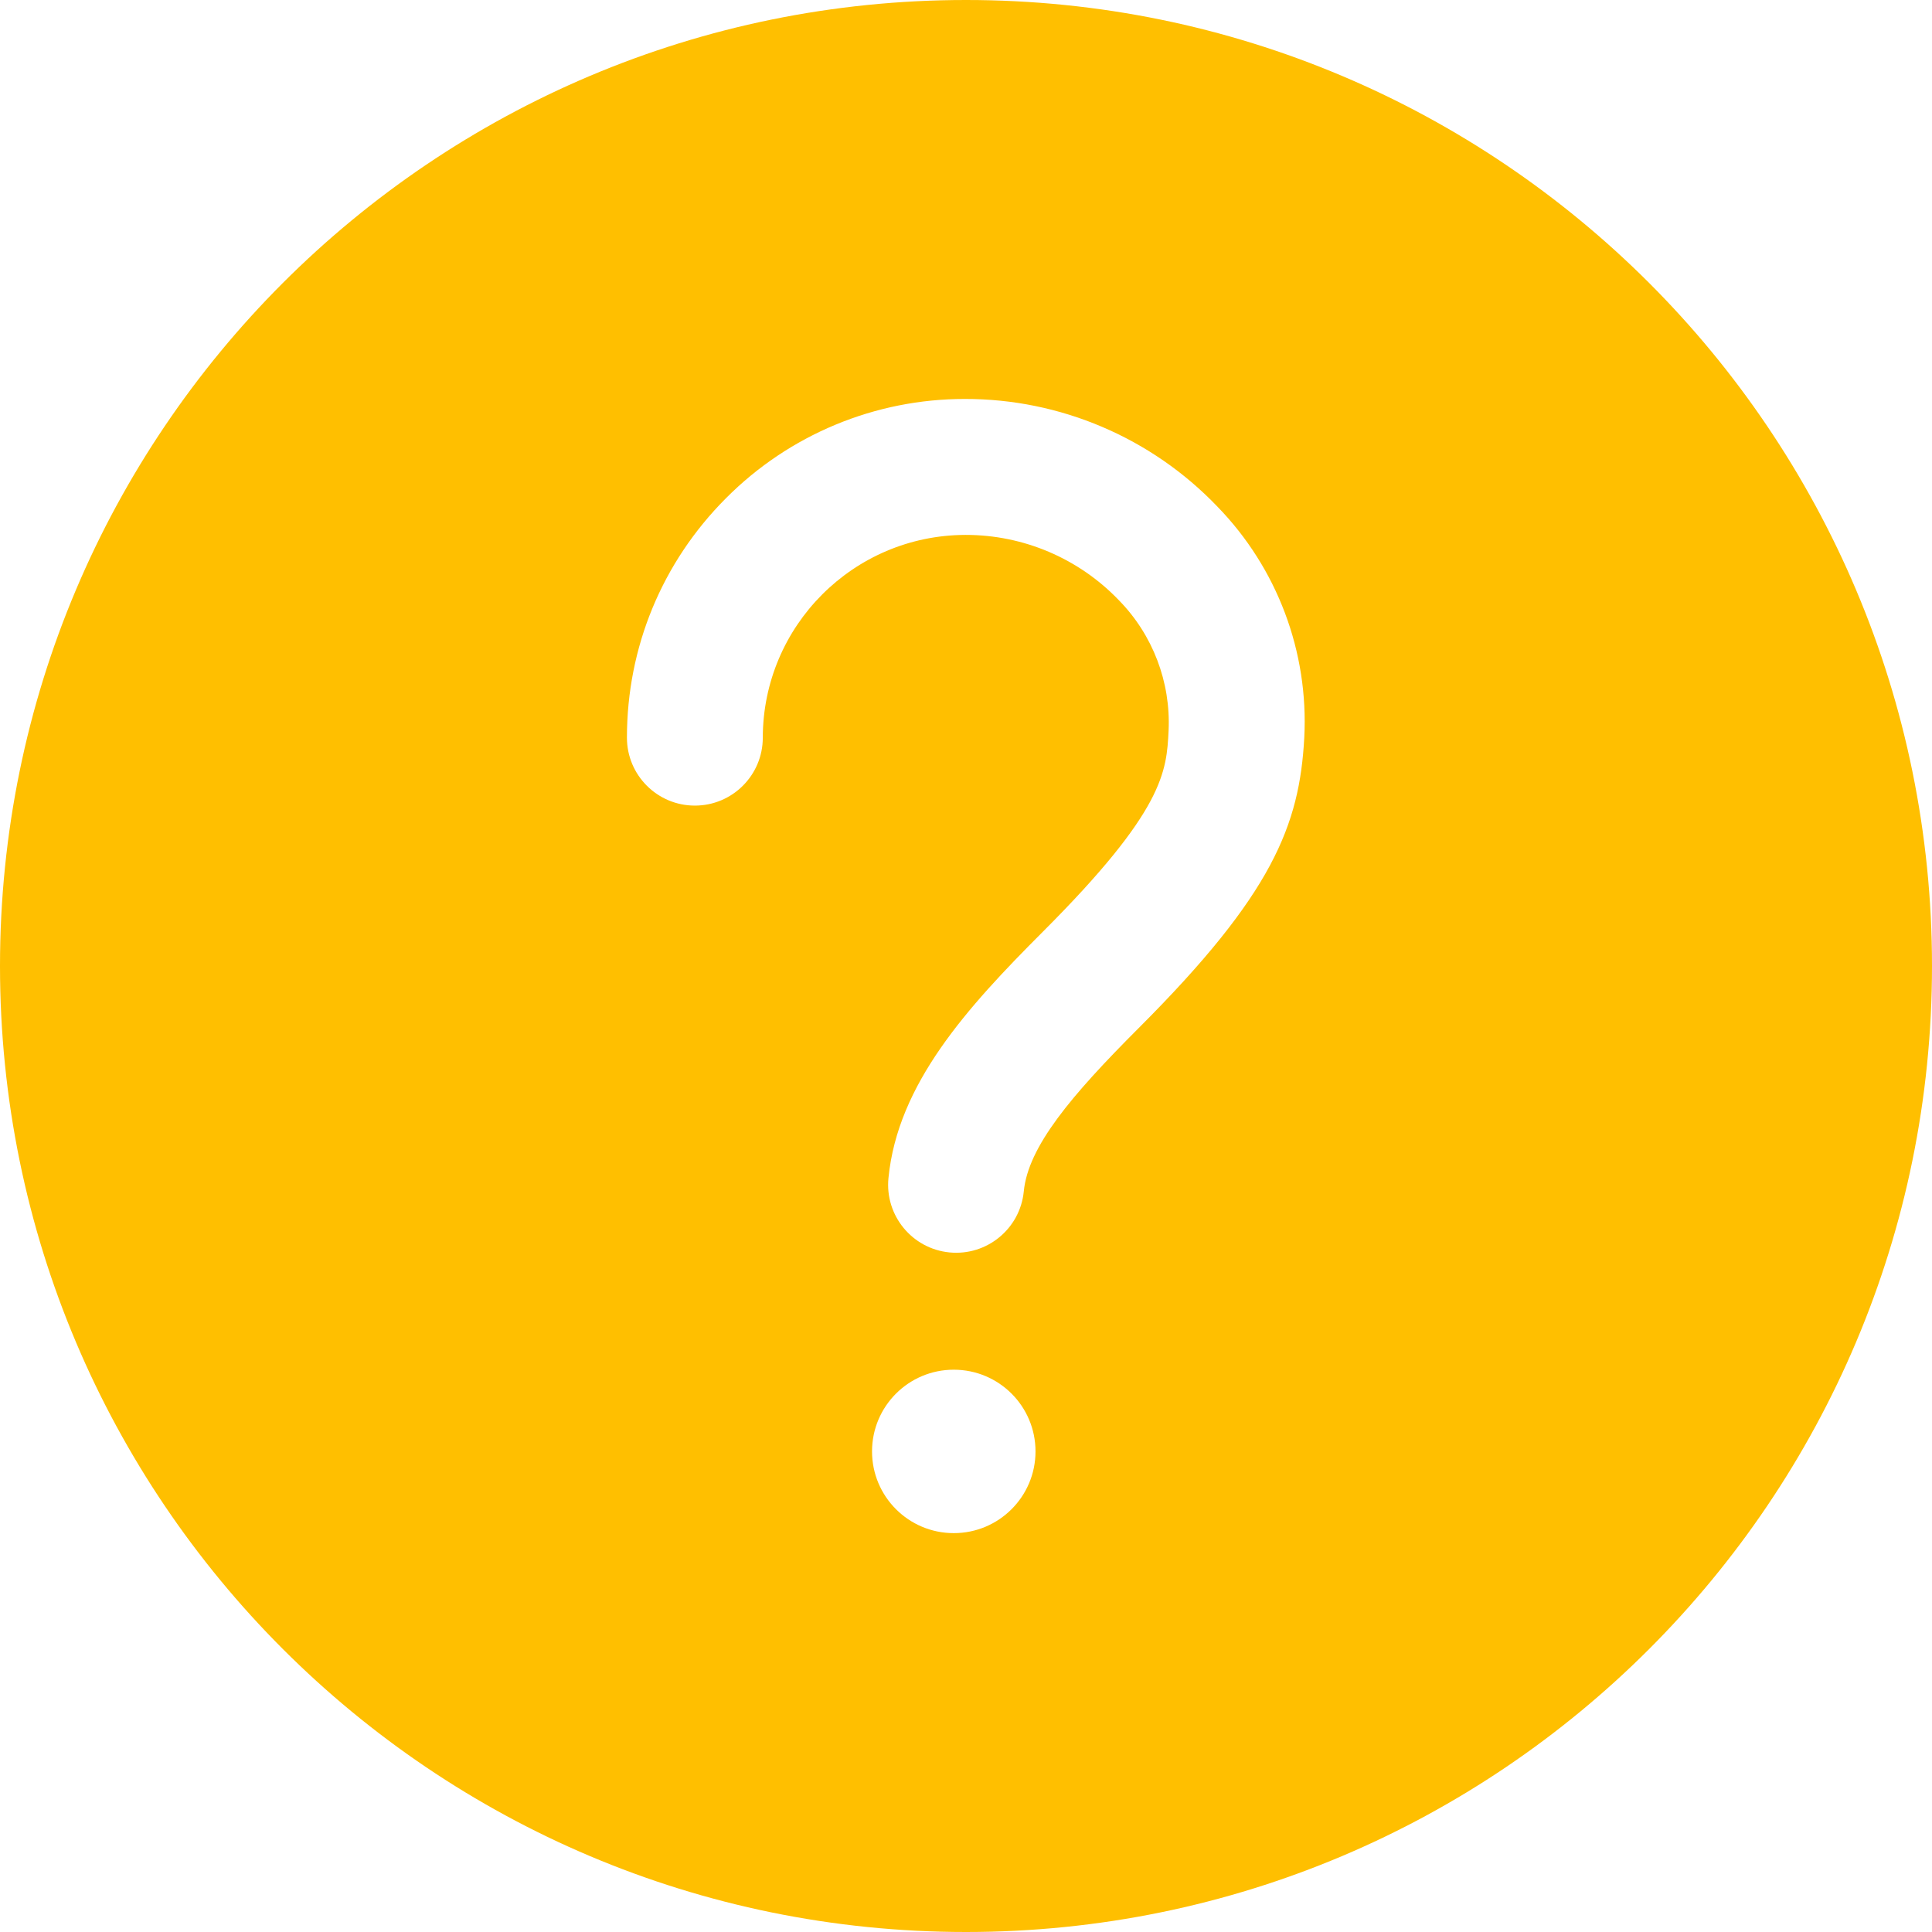
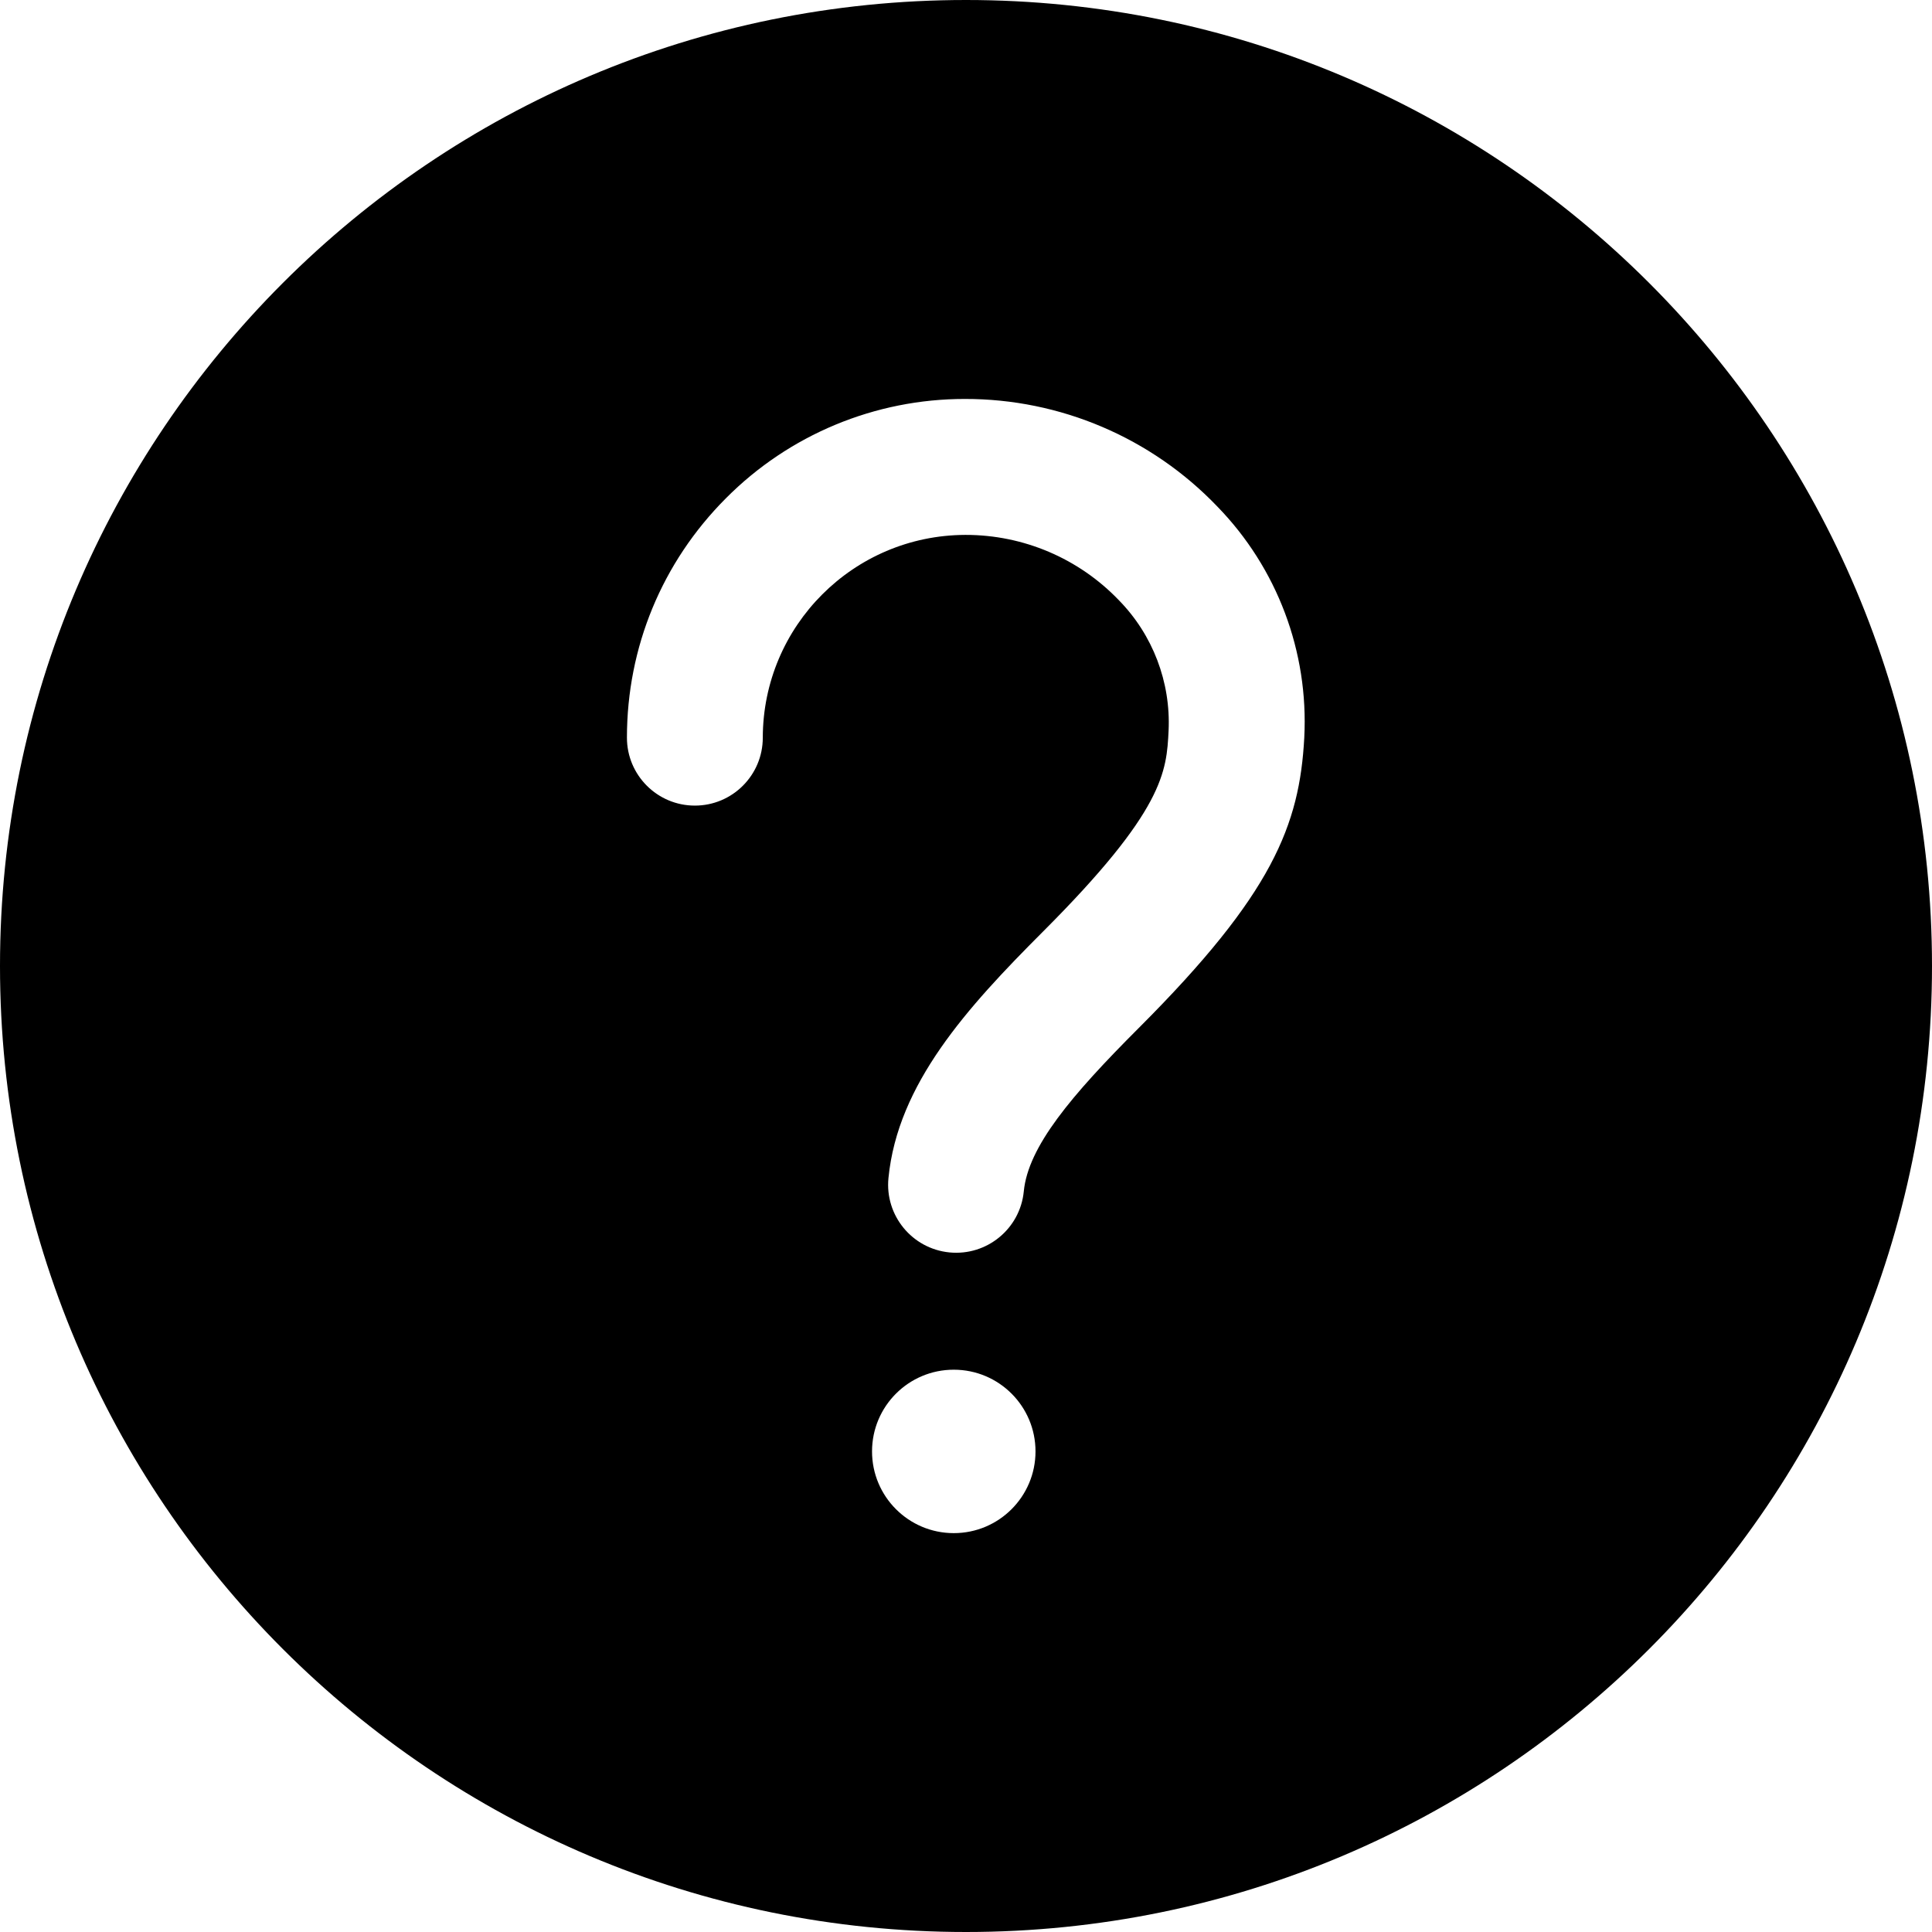
- <svg xmlns="http://www.w3.org/2000/svg" t="1602585470621" class="icon" viewBox="0 0 1024 1024" version="1.1" p-id="2722" width="200" height="200">
-   <path d="M512 0C229.19 0 0 229.19 0 512s229.19 512 512 512 512-229.19 512-512S794.81 0 512 0z m-6.516 812.591a43.287 43.287 0 1 1 0.047-86.621 43.287 43.287 0 0 1 0 86.621zM691.293 390.982c-2.513 46.313-16.71 82.851-87.692 153.833-35.98 35.98-58.694 62.976-60.975 86.668a36.026 36.026 0 1 1-71.727-7.075c4.887-49.897 41.519-90.205 81.78-130.513 64.512-64.512 65.629-84.992 66.7-106.682a92.625 92.625 0 0 0-26.391-69.12 112.361 112.361 0 0 0-81.175-34.583h-0.233A107.66 107.66 0 0 0 404.294 390.982a35.98 35.98 0 1 1-72.006 0c0-47.942 18.618-92.951 52.41-126.836a178.269 178.269 0 0 1 126.697-52.689 184.785 184.785 0 0 1 133.818 57.018 163.375 163.375 0 0 1 46.08 122.461z" fill="#FFBF00" p-id="2723" />
+ <svg xmlns="http://www.w3.org/2000/svg" class="icon" viewBox="0 0 1024 1024" width="200" height="200">
+   <path d="M512 0C229.19 0 0 229.19 0 512s229.19 512 512 512 512-229.19 512-512S794.81 0 512 0zm-6.516 812.59a43.287 43.287 0 11.046-86.62 43.287 43.287 0 010 86.62zm185.81-421.608c-2.514 46.313-16.71 82.85-87.693 153.833-35.98 35.98-58.693 62.976-60.974 86.667a36.026 36.026 0 11-71.727-7.075c4.888-49.896 41.519-90.205 81.78-130.513 64.513-64.512 65.63-84.992 66.7-106.682a92.625 92.625 0 00-26.39-69.12 112.36 112.36 0 00-81.176-34.584h-.233a107.66 107.66 0 00-107.287 107.474 35.98 35.98 0 11-72.006 0c0-47.942 18.618-92.951 52.41-126.837a178.27 178.27 0 01126.697-52.689 184.785 184.785 0 01133.818 57.018 163.375 163.375 0 0146.08 122.461z" />
</svg>
